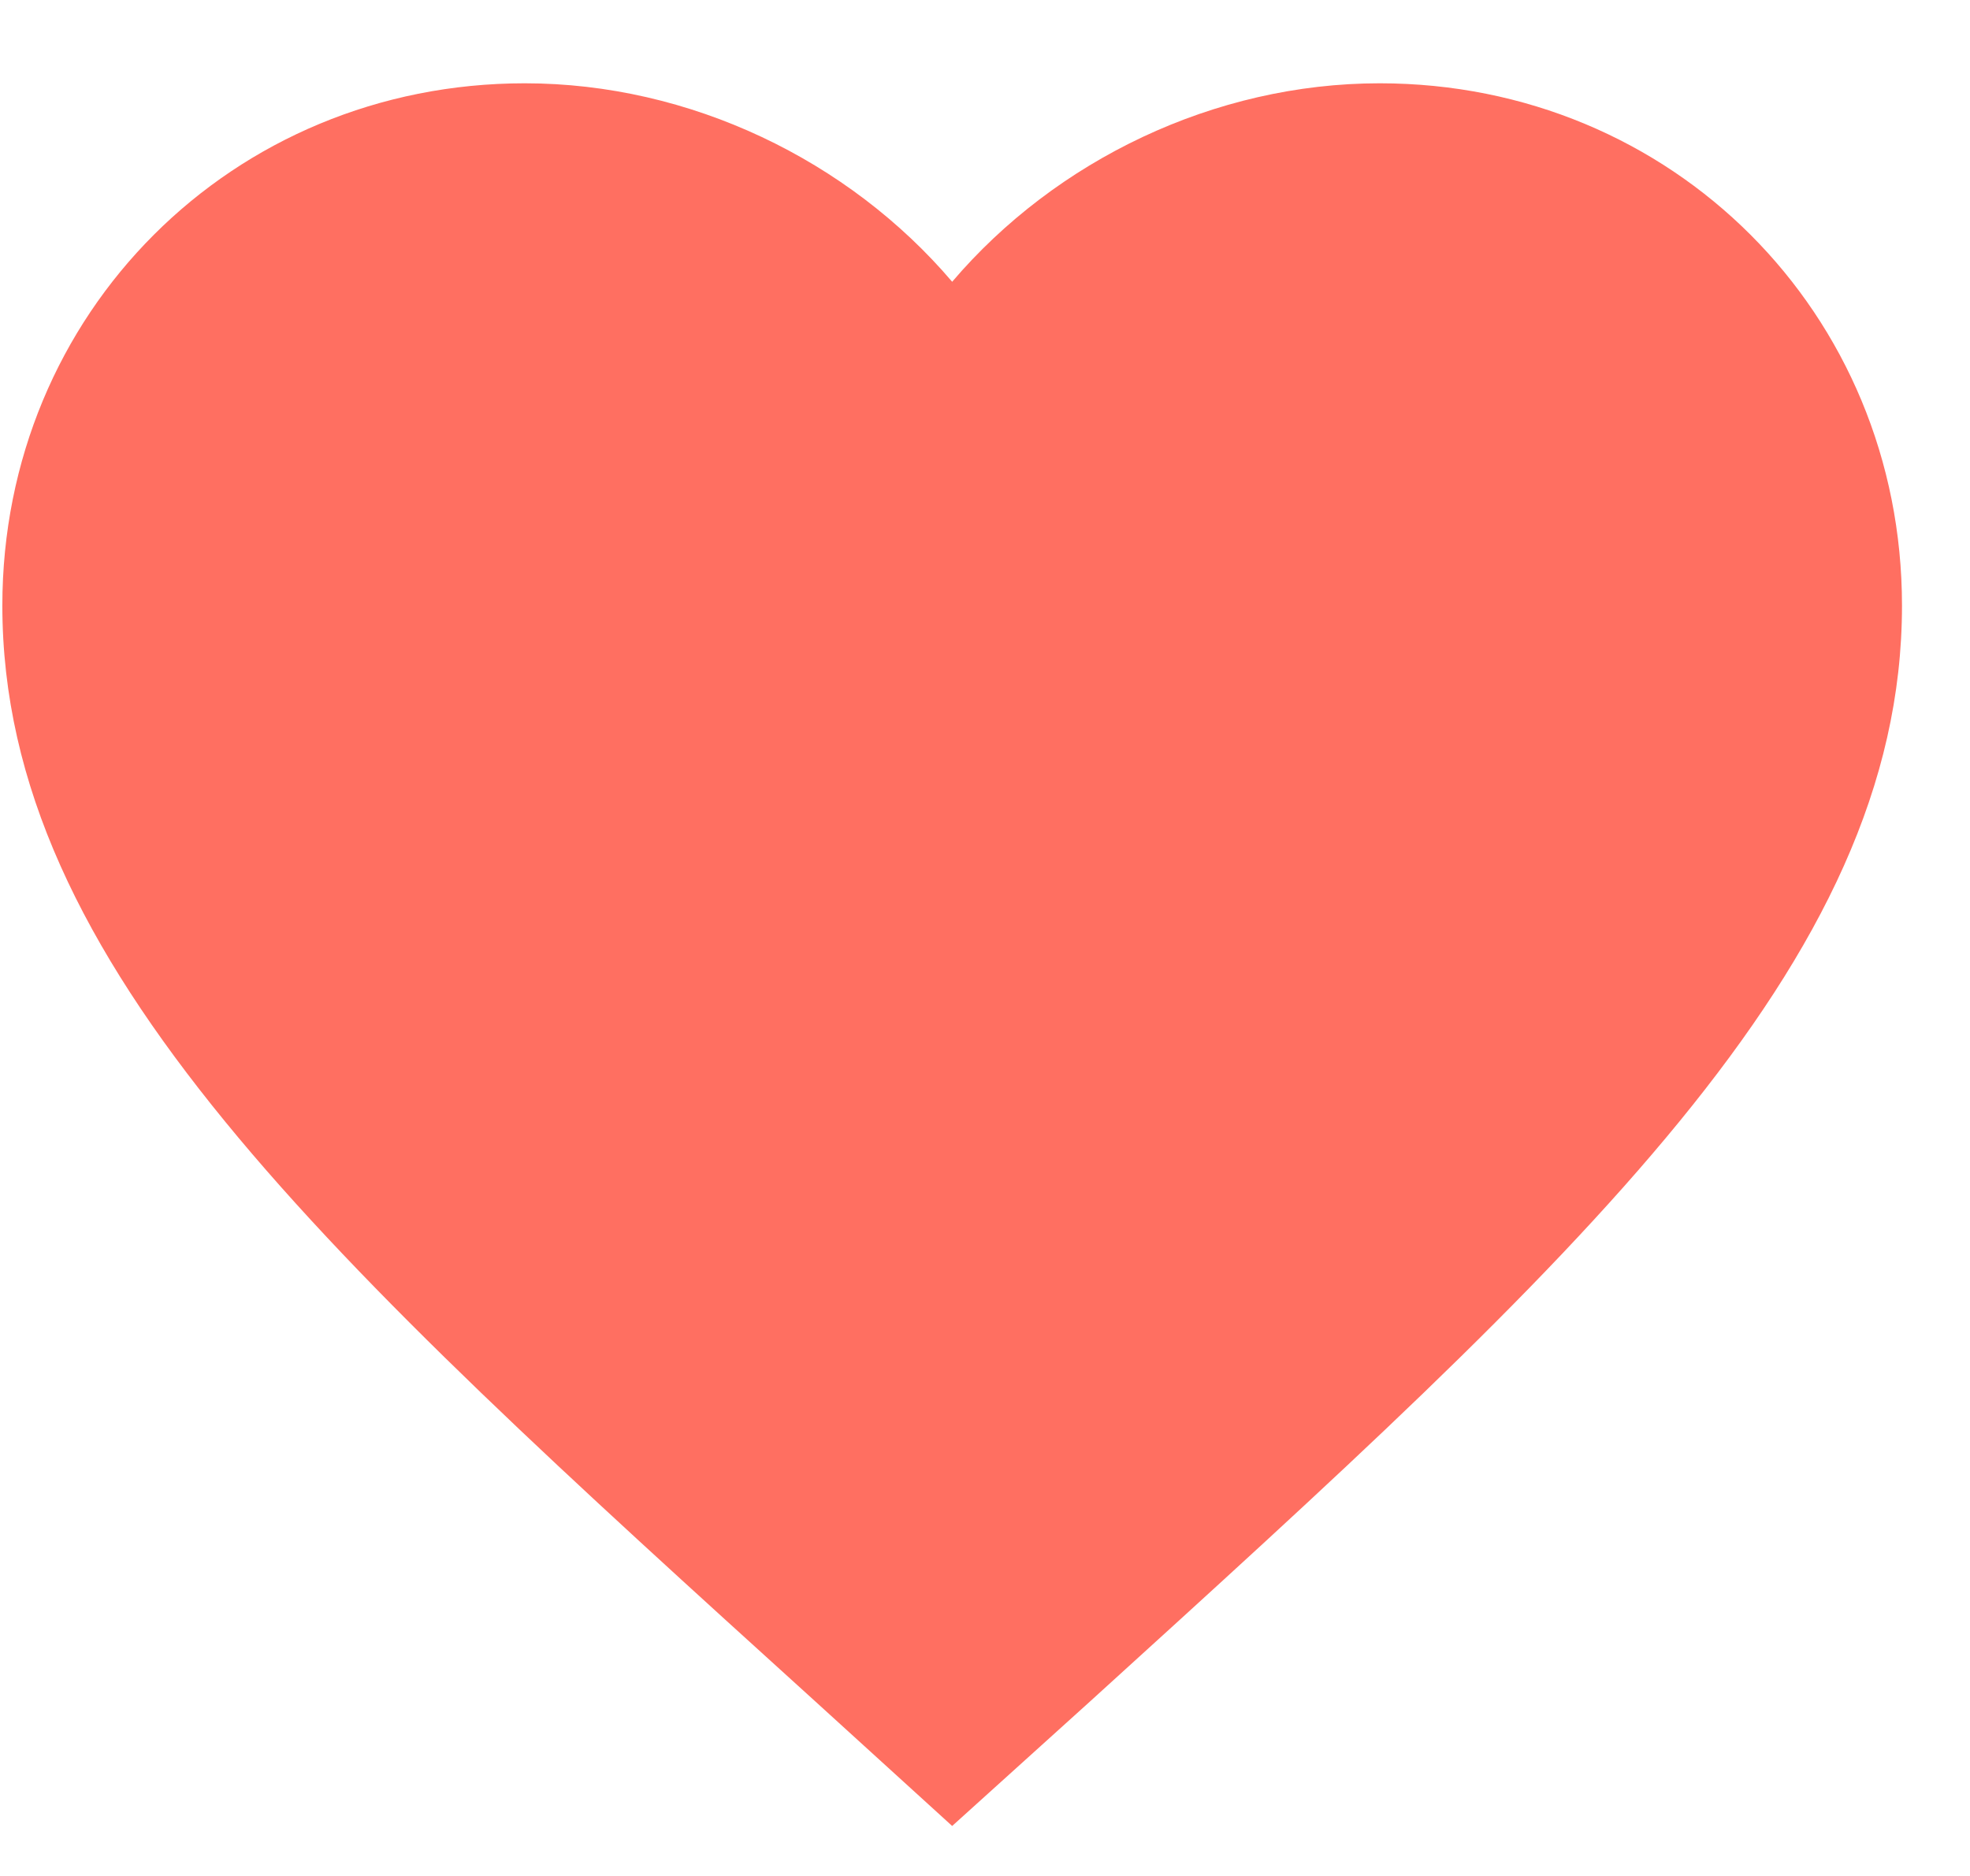
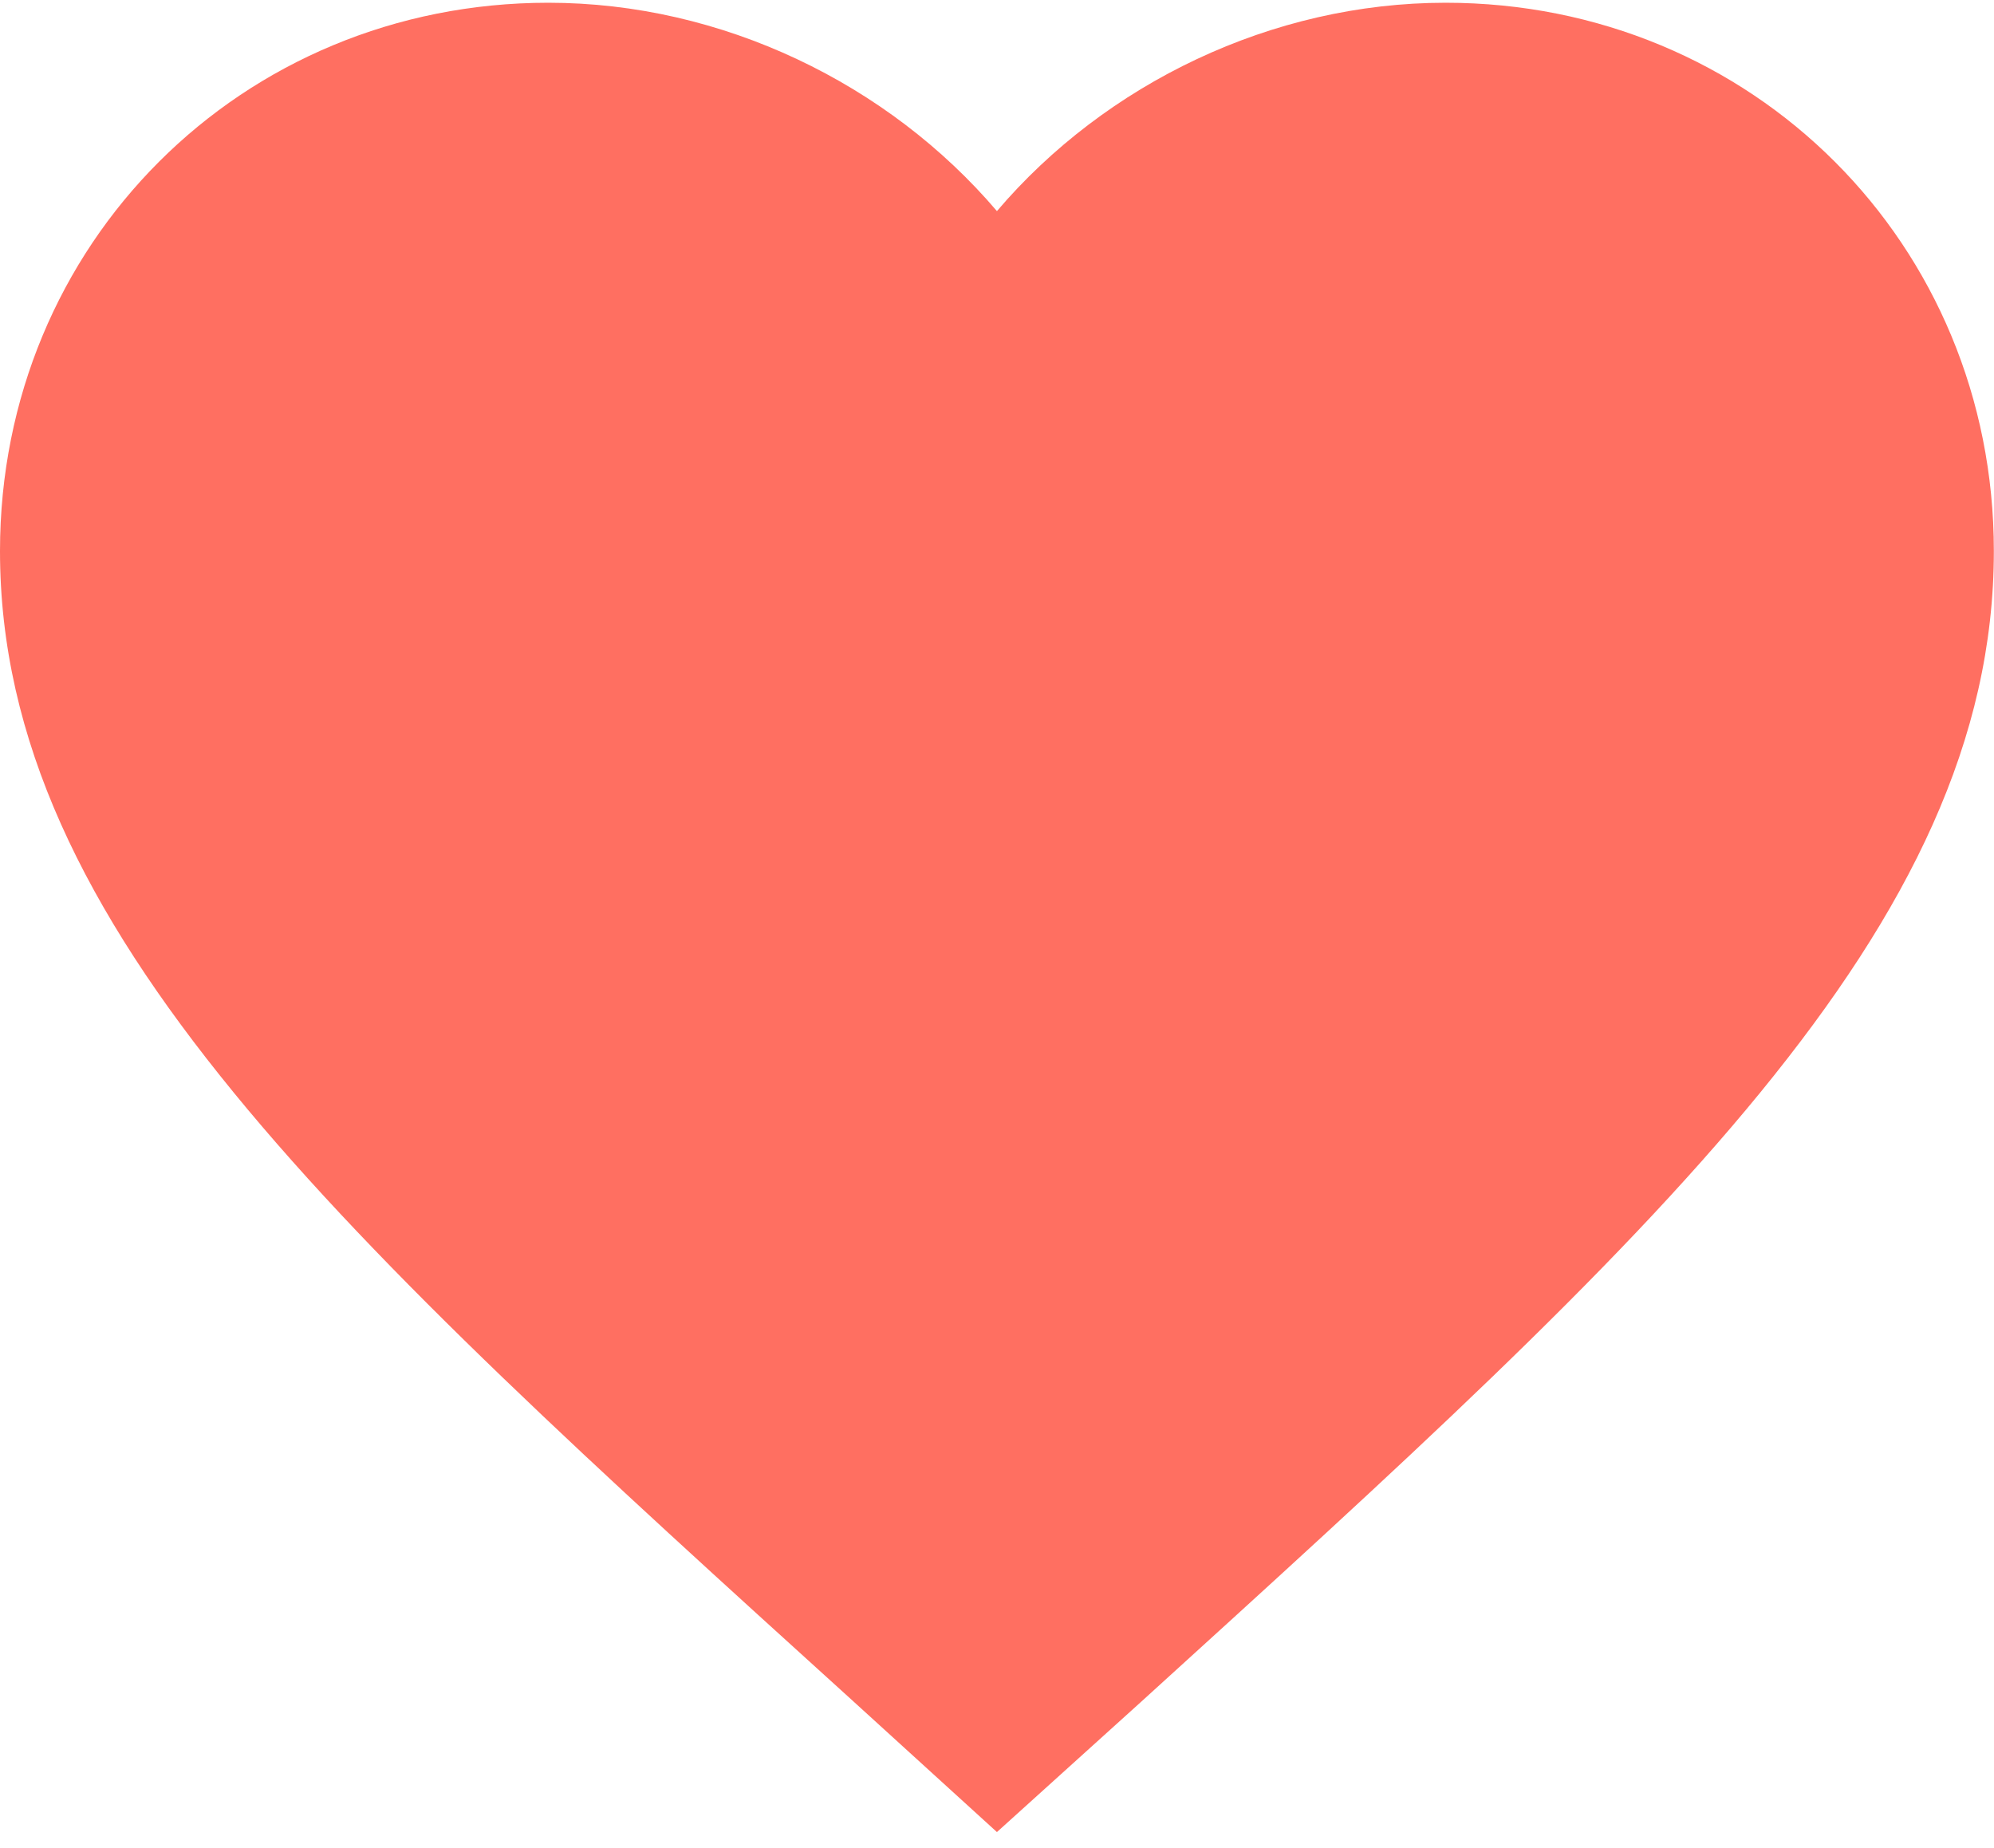
- <svg xmlns="http://www.w3.org/2000/svg" width="21" height="20" viewBox="0 0 21 20" fill="none">
-   <path d="M10.15 19.467L8.682 18.131C3.468 13.402 0.025 10.284 0.025 6.456C0.025 3.338 2.476 0.888 5.594 0.888C7.356 0.888 9.047 1.708 10.15 3.004C11.254 1.708 12.945 0.888 14.707 0.888C17.825 0.888 20.275 3.338 20.275 6.456C20.275 10.284 16.833 13.402 11.618 18.141L10.15 19.467Z" fill="#FF6F61" />
+ <svg xmlns="http://www.w3.org/2000/svg" width="109" height="101" viewBox="0 0 109 101" fill="none">
+   <path d="M54.496 100.15L46.594 92.956C18.529 67.507 0 50.722 0 30.123C0 13.338 13.188 0.15 29.973 0.15C39.455 0.15 48.556 4.564 54.496 11.54C60.436 4.564 69.537 0.15 79.019 0.15C95.804 0.15 108.992 13.338 108.992 30.123C108.992 50.722 90.463 67.507 62.398 93.011L54.496 100.15Z" fill="#FF6F61" />
</svg>
